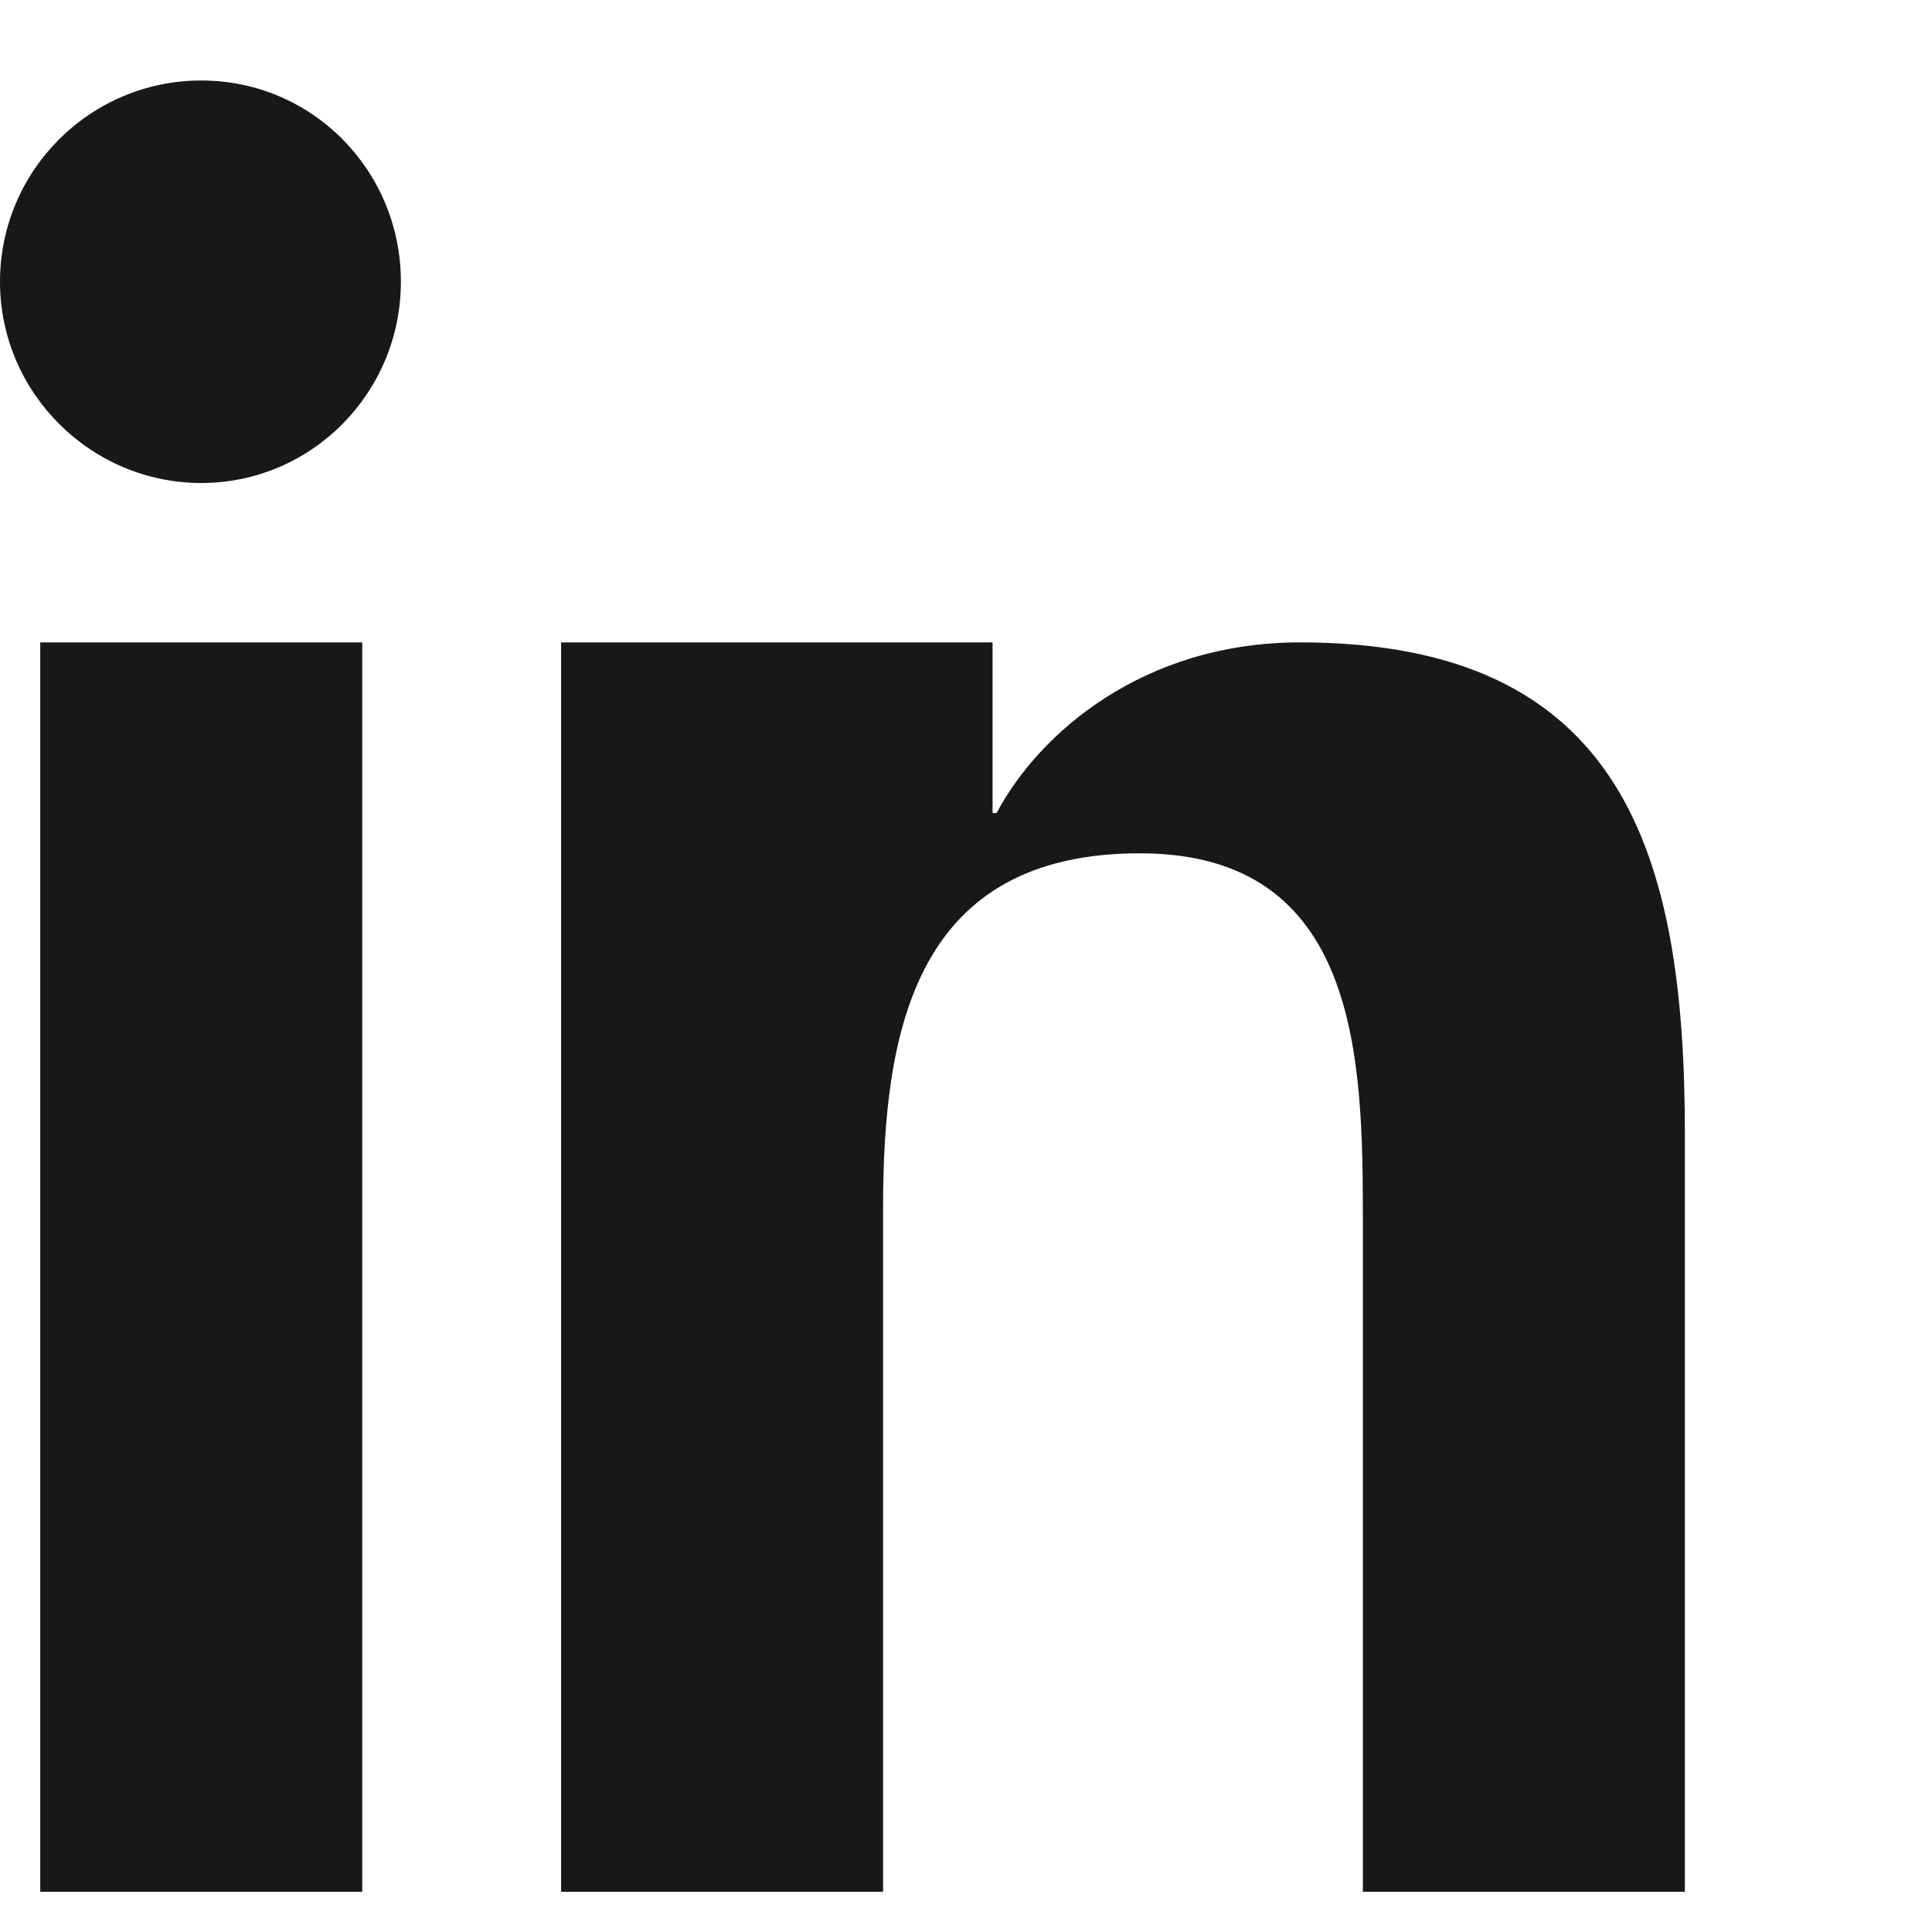
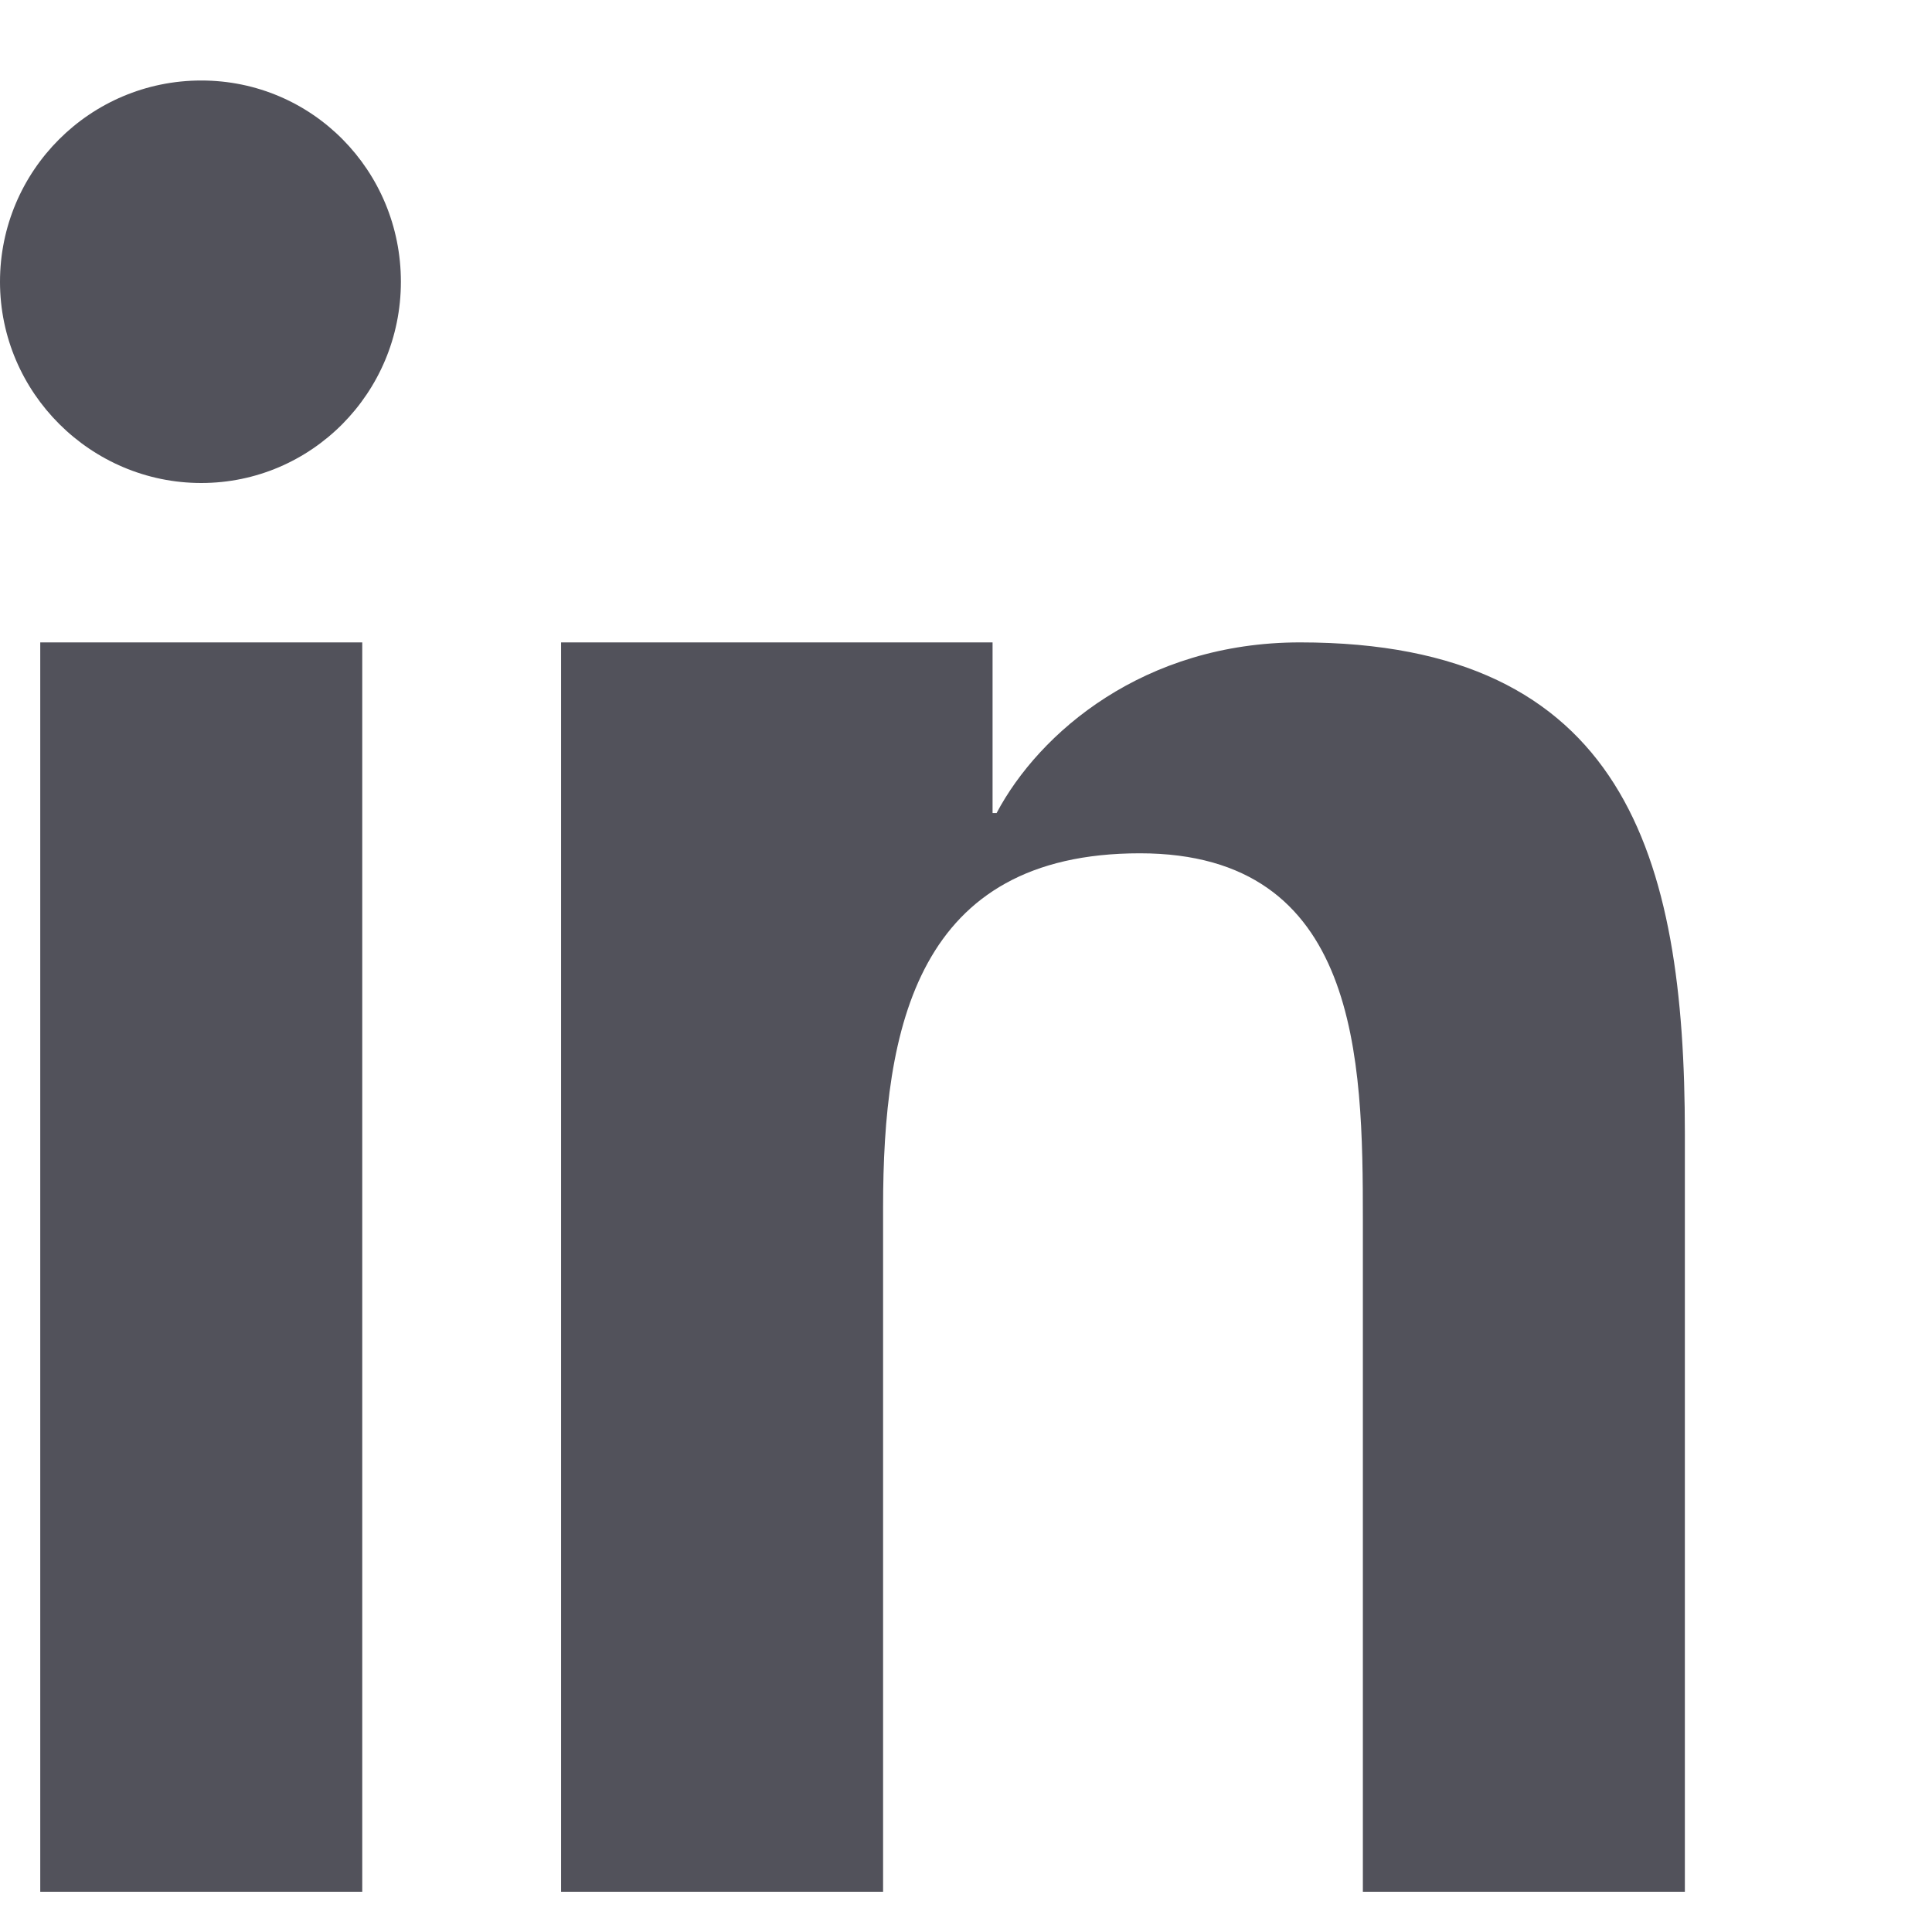
- <svg xmlns="http://www.w3.org/2000/svg" viewBox="0 0 24 24" fill="#18181b">
+ <svg xmlns="http://www.w3.org/2000/svg" viewBox="0 0 24 24" fill="#52525b">
  <path d="M4.98 3.5C4.98 4.88 3.87 6 2.5 6S0 4.88 0 3.5 1.12 1 2.5 1 4.98 2.12 4.98 3.5zM0.5 23.5h4V7.98h-4V23.5zM8.5 7.98h3.83v2.12h.05c.53-1 1.83-2.12 3.77-2.12 4.03 0 4.78 2.65 4.78 6.1v9.42h-4v-8.35c0-1.99-.04-4.55-2.77-4.55-2.77 0-3.19 2.16-3.19 4.4v8.5h-4V7.98z" />
</svg>
